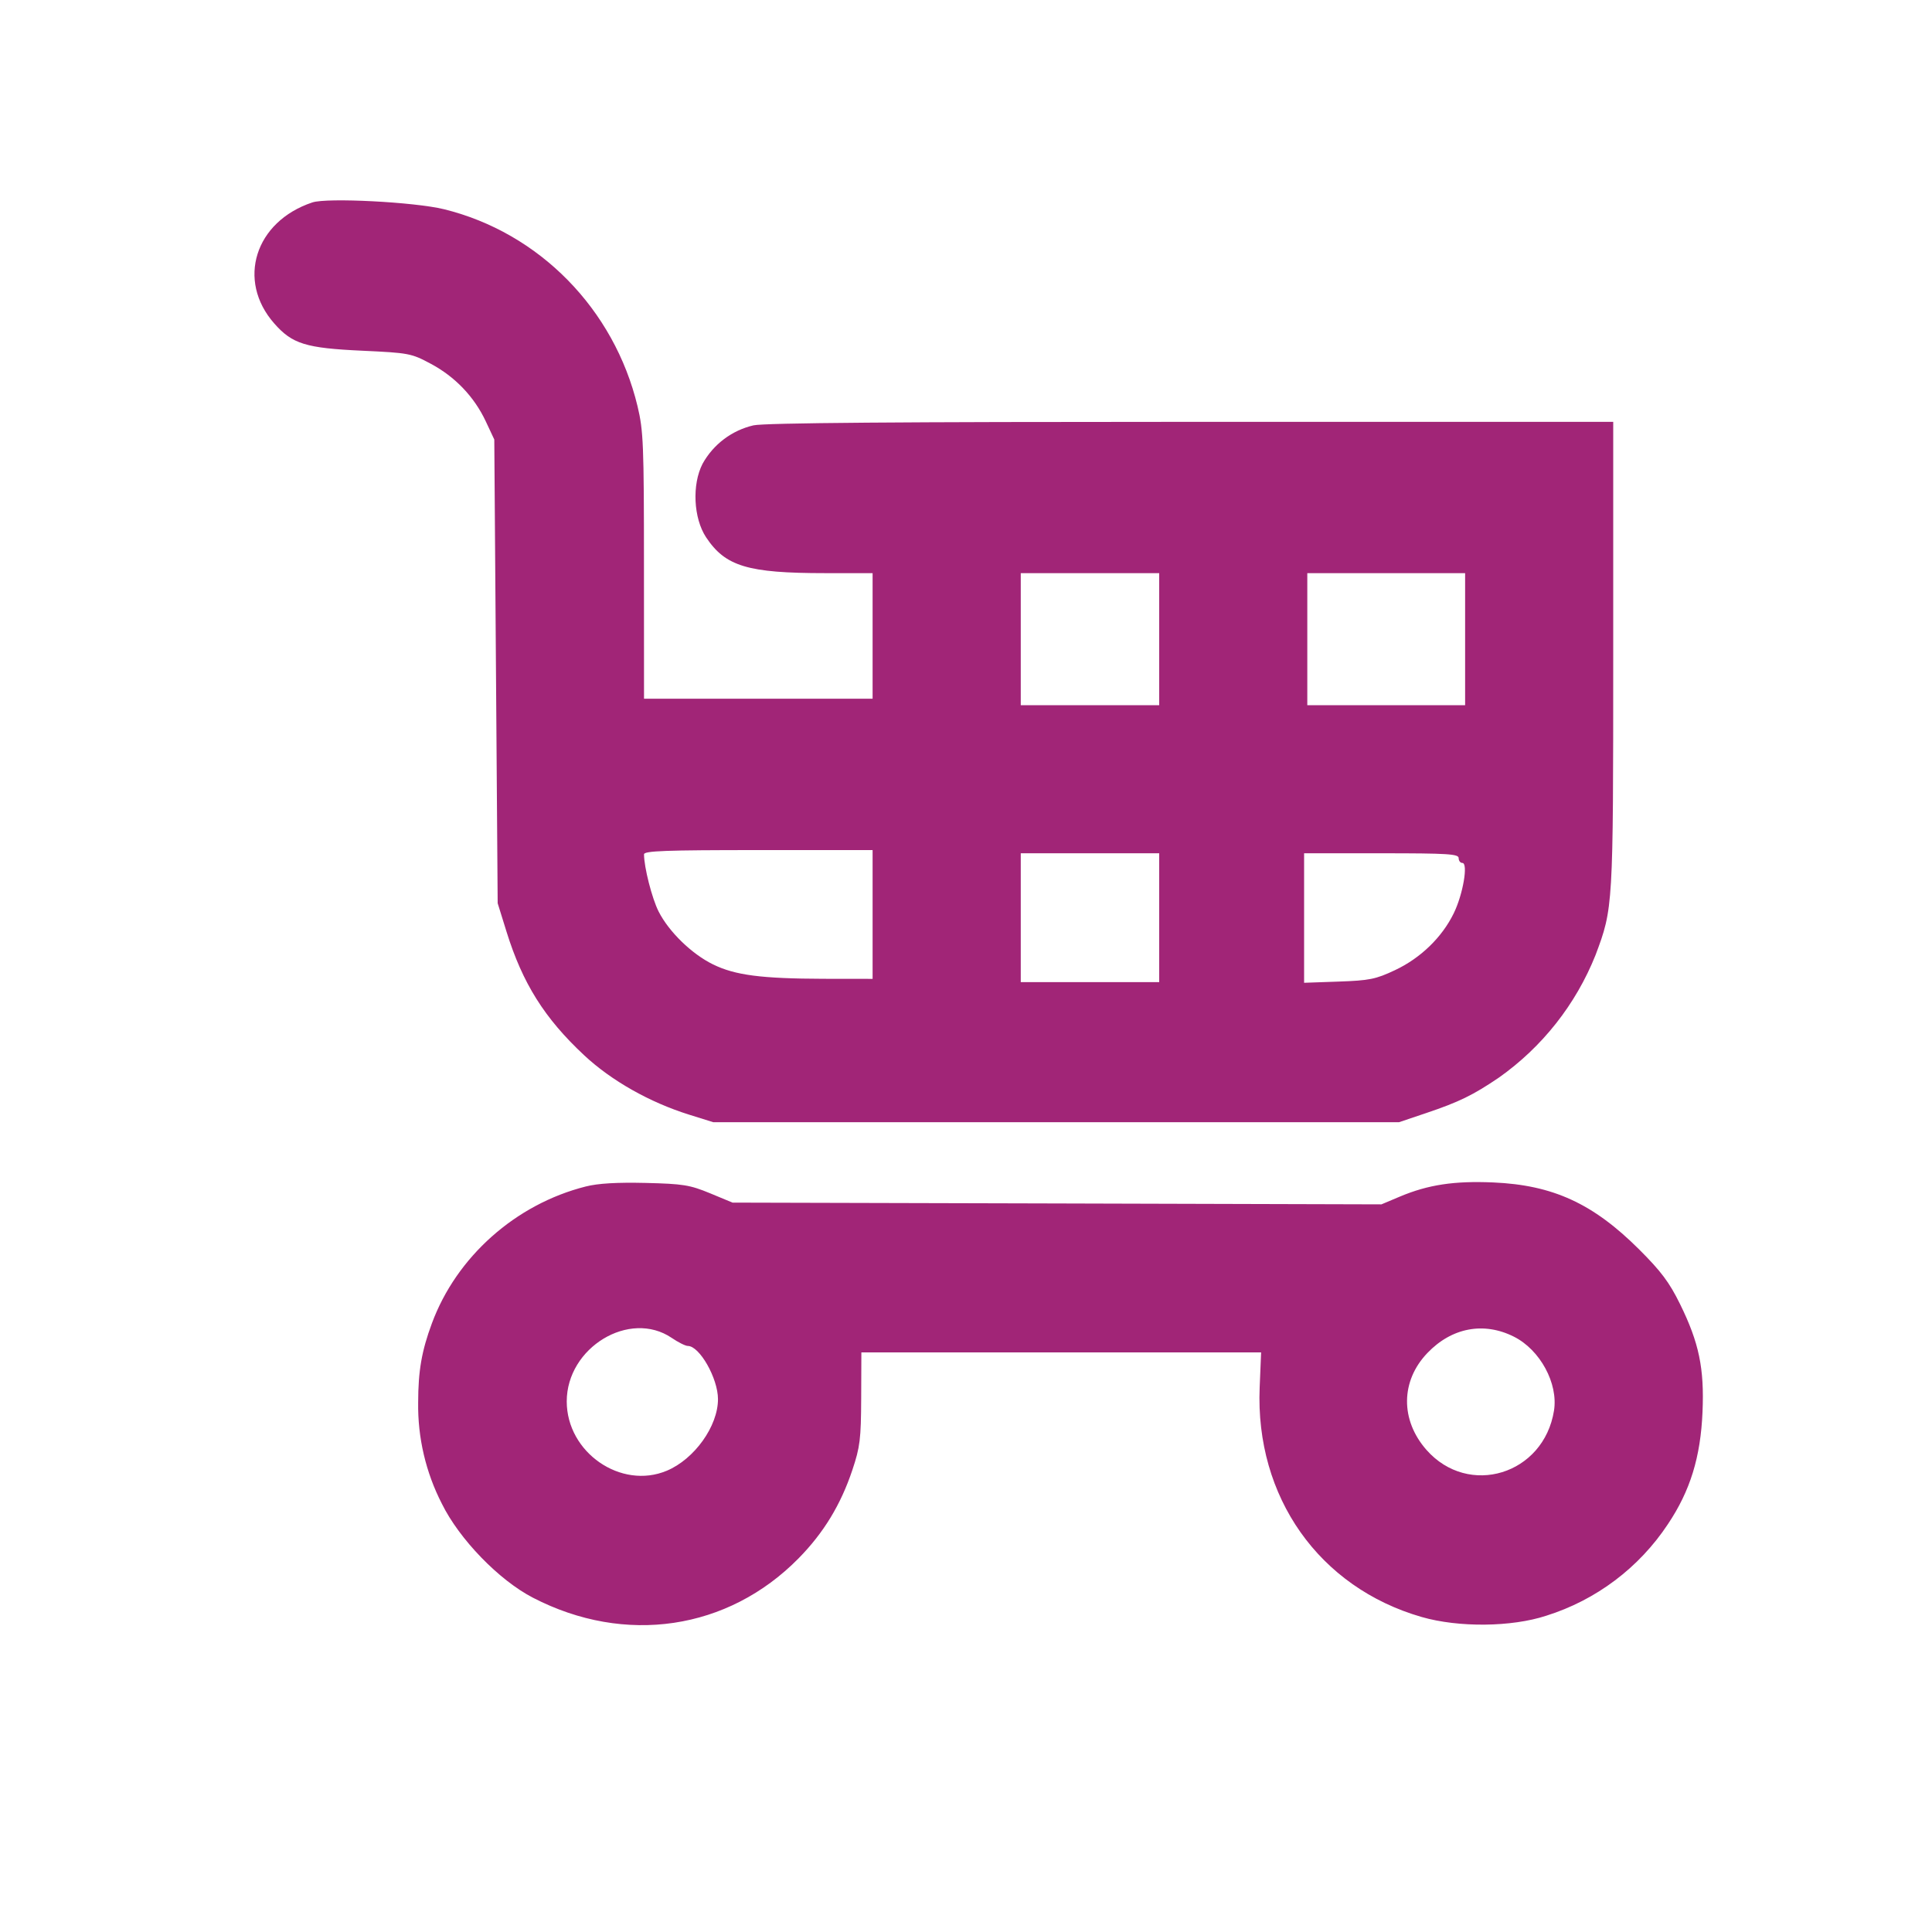
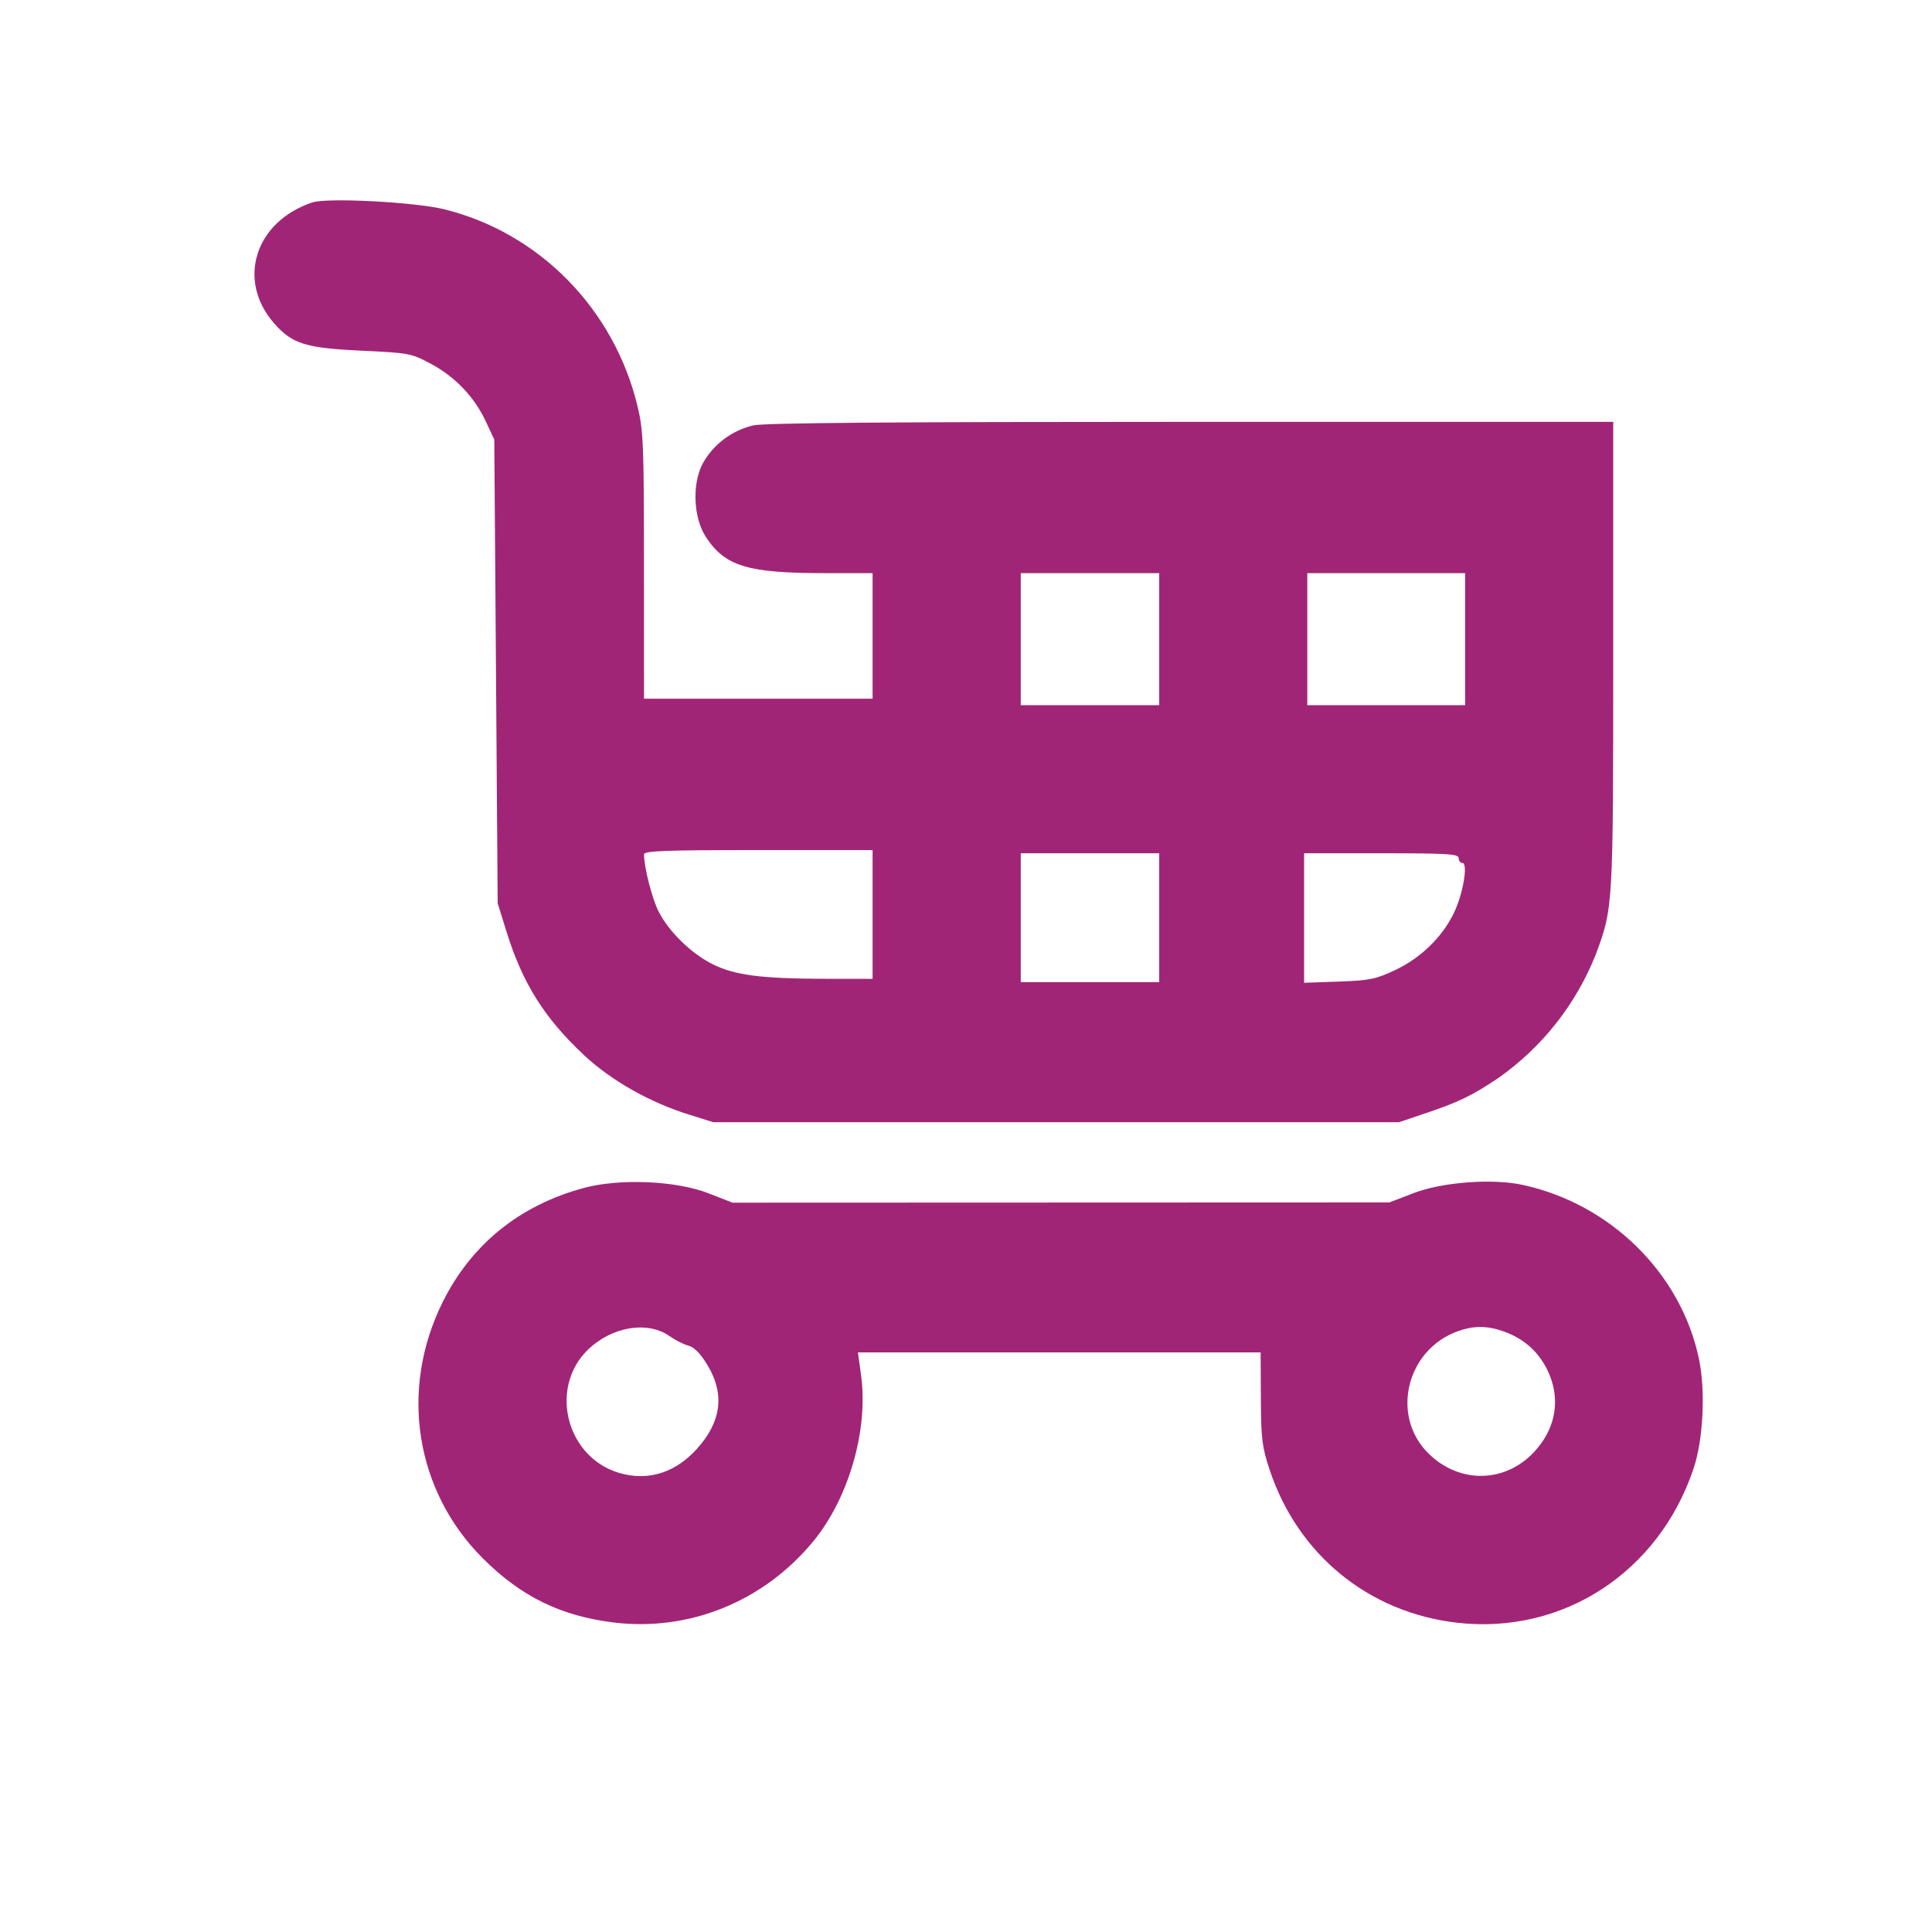
- <svg xmlns="http://www.w3.org/2000/svg" viewBox="0 0 32 32" xml:space="preserve">
-   <path d="M5.173 3.353c-.95.316-1.258 1.292-.631 2.004.299.34.521.409 1.458.452.771.036.812.043 1.133.215.404.215.721.547.912.953l.142.303.028 3.84.028 3.84.146.47c.266.856.629 1.435 1.287 2.049.45.42 1.082.778 1.737.983l.4.125h11.36l.454-.153c.537-.181.771-.295 1.197-.584a4.55 4.55 0 0 0 1.603-2.031c.292-.778.293-.792.293-4.969V6.987h-6.984c-4.847 0-7.067.017-7.256.058a1.3 1.3 0 0 0-.843.636c-.178.344-.151.901.057 1.217.32.483.69.595 1.973.595h.786v2.08h-3.786l-.001-2.2c0-2.013-.009-2.237-.106-2.643-.387-1.612-1.63-2.878-3.208-3.265-.485-.119-1.935-.194-2.179-.112M19.2 10.587v1.093h-2.293V9.493H19.2v1.094m5.067 0v1.093h-2.614V9.493h2.614v1.094m-9.814 4.56v1.066l-.813-.001c-1.029-.003-1.464-.059-1.829-.238-.353-.172-.732-.541-.902-.876-.11-.216-.242-.735-.242-.948 0-.057.363-.07 1.893-.07h1.893v1.067m4.747.053v1.067h-2.293v-2.134H19.2V15.2m4.96-.987c0 .044.027.08.061.08.1 0 .011.522-.143.835-.195.399-.55.742-.973.941-.318.15-.423.171-.932.189l-.573.02v-2.145h1.28c1.102 0 1.28.011 1.28.08M9.702 19.652c-1.162.293-2.141 1.164-2.549 2.268-.169.456-.226.785-.227 1.307a3.561 3.561 0 0 0 .393 1.68c.289.587.945 1.265 1.508 1.556 1.526.79 3.23.537 4.4-.652.416-.423.699-.889.891-1.464.127-.38.143-.511.146-1.187l.003-.76h6.621l-.024.581c-.075 1.813.984 3.313 2.685 3.802.612.176 1.486.167 2.06-.021a3.769 3.769 0 0 0 2.016-1.516c.371-.554.542-1.11.574-1.859.031-.723-.058-1.149-.372-1.787-.178-.362-.316-.545-.679-.907-.763-.76-1.427-1.065-2.415-1.108-.644-.028-1.078.037-1.546.234l-.306.129-5.374-.015-5.374-.014-.373-.155c-.335-.138-.445-.156-1.067-.171-.472-.011-.788.007-.991.059m1.424 2.508c.107.073.227.133.266.133.195 0 .499.535.5.88.001.448-.39.995-.848 1.187-.759.318-1.657-.303-1.657-1.148 0-.894 1.042-1.525 1.739-1.052m13.948-.021c.435.218.737.775.665 1.226-.17 1.059-1.415 1.441-2.113.649-.434-.494-.428-1.142.017-1.605.402-.42.933-.52 1.431-.27" fill="#A12577" fill-rule="evenodd" />
+ <svg xmlns="http://www.w3.org/2000/svg" xml:space="preserve" viewBox="0 0 32 32">
+   <path fill="#A12577" fill-rule="evenodd" d="M5.173 3.353c-.95.316-1.258 1.292-.631 2.004.299.34.521.409 1.458.452.771.036.812.043 1.133.215.404.215.721.547.912.953l.142.303.028 3.84.028 3.84.146.47c.266.856.629 1.435 1.287 2.049.45.42 1.082.778 1.737.983l.4.125h11.36l.454-.153c.537-.181.771-.295 1.197-.584a4.55 4.55 0 0 0 1.603-2.031c.292-.778.293-.792.293-4.969V6.987h-6.984c-4.847 0-7.067.017-7.256.058a1.3 1.3 0 0 0-.843.636c-.178.344-.151.901.057 1.217.32.483.69.595 1.973.595h.786v2.08h-3.786l-.001-2.2c0-2.013-.009-2.237-.106-2.643-.387-1.612-1.63-2.878-3.208-3.265-.485-.119-1.935-.194-2.179-.112M19.2 10.587v1.093h-2.293V9.493H19.2v1.094m5.067 0v1.093h-2.614V9.493h2.614v1.094m-9.814 4.56v1.066l-.813-.001c-1.029-.003-1.464-.059-1.829-.238-.353-.172-.732-.541-.902-.876-.11-.216-.242-.735-.242-.948 0-.057.363-.07 1.893-.07h1.893v1.067m4.747.053v1.067h-2.293v-2.134H19.2V15.2m4.96-.987c0 .044.027.08.061.08.1 0 .011.522-.143.835-.195.399-.55.742-.973.941-.318.15-.423.171-.932.189l-.573.02v-2.145h1.28c1.102 0 1.28.011 1.28.08M9.67 19.676c-1.067.289-1.865.936-2.341 1.897-.716 1.445-.451 3.122.67 4.24.631.63 1.289.953 2.161 1.06 1.254.155 2.49-.347 3.31-1.343.59-.717.916-1.852.792-2.753l-.052-.377h6.67l.004.76c.003.674.02.808.146 1.187.468 1.407 1.644 2.365 3.109 2.531 1.751.199 3.34-.84 3.913-2.558.16-.478.199-1.285.088-1.813-.297-1.414-1.46-2.563-2.917-2.881-.5-.11-1.335-.047-1.81.136l-.4.154-5.44.002-5.44.002-.4-.156c-.537-.209-1.467-.248-2.063-.088m1.419 2.454c.093.066.234.138.313.158.098.026.2.131.318.326.287.477.229.934-.177 1.384-.338.373-.751.519-1.196.422-.988-.215-1.305-1.508-.525-2.14.4-.324.934-.387 1.267-.15m13.812-.079c.331.117.572.327.723.63.224.45.162.932-.172 1.321-.481.563-1.265.593-1.794.07-.629-.623-.364-1.718.489-2.023.263-.094.484-.093.754.002" />
</svg>
